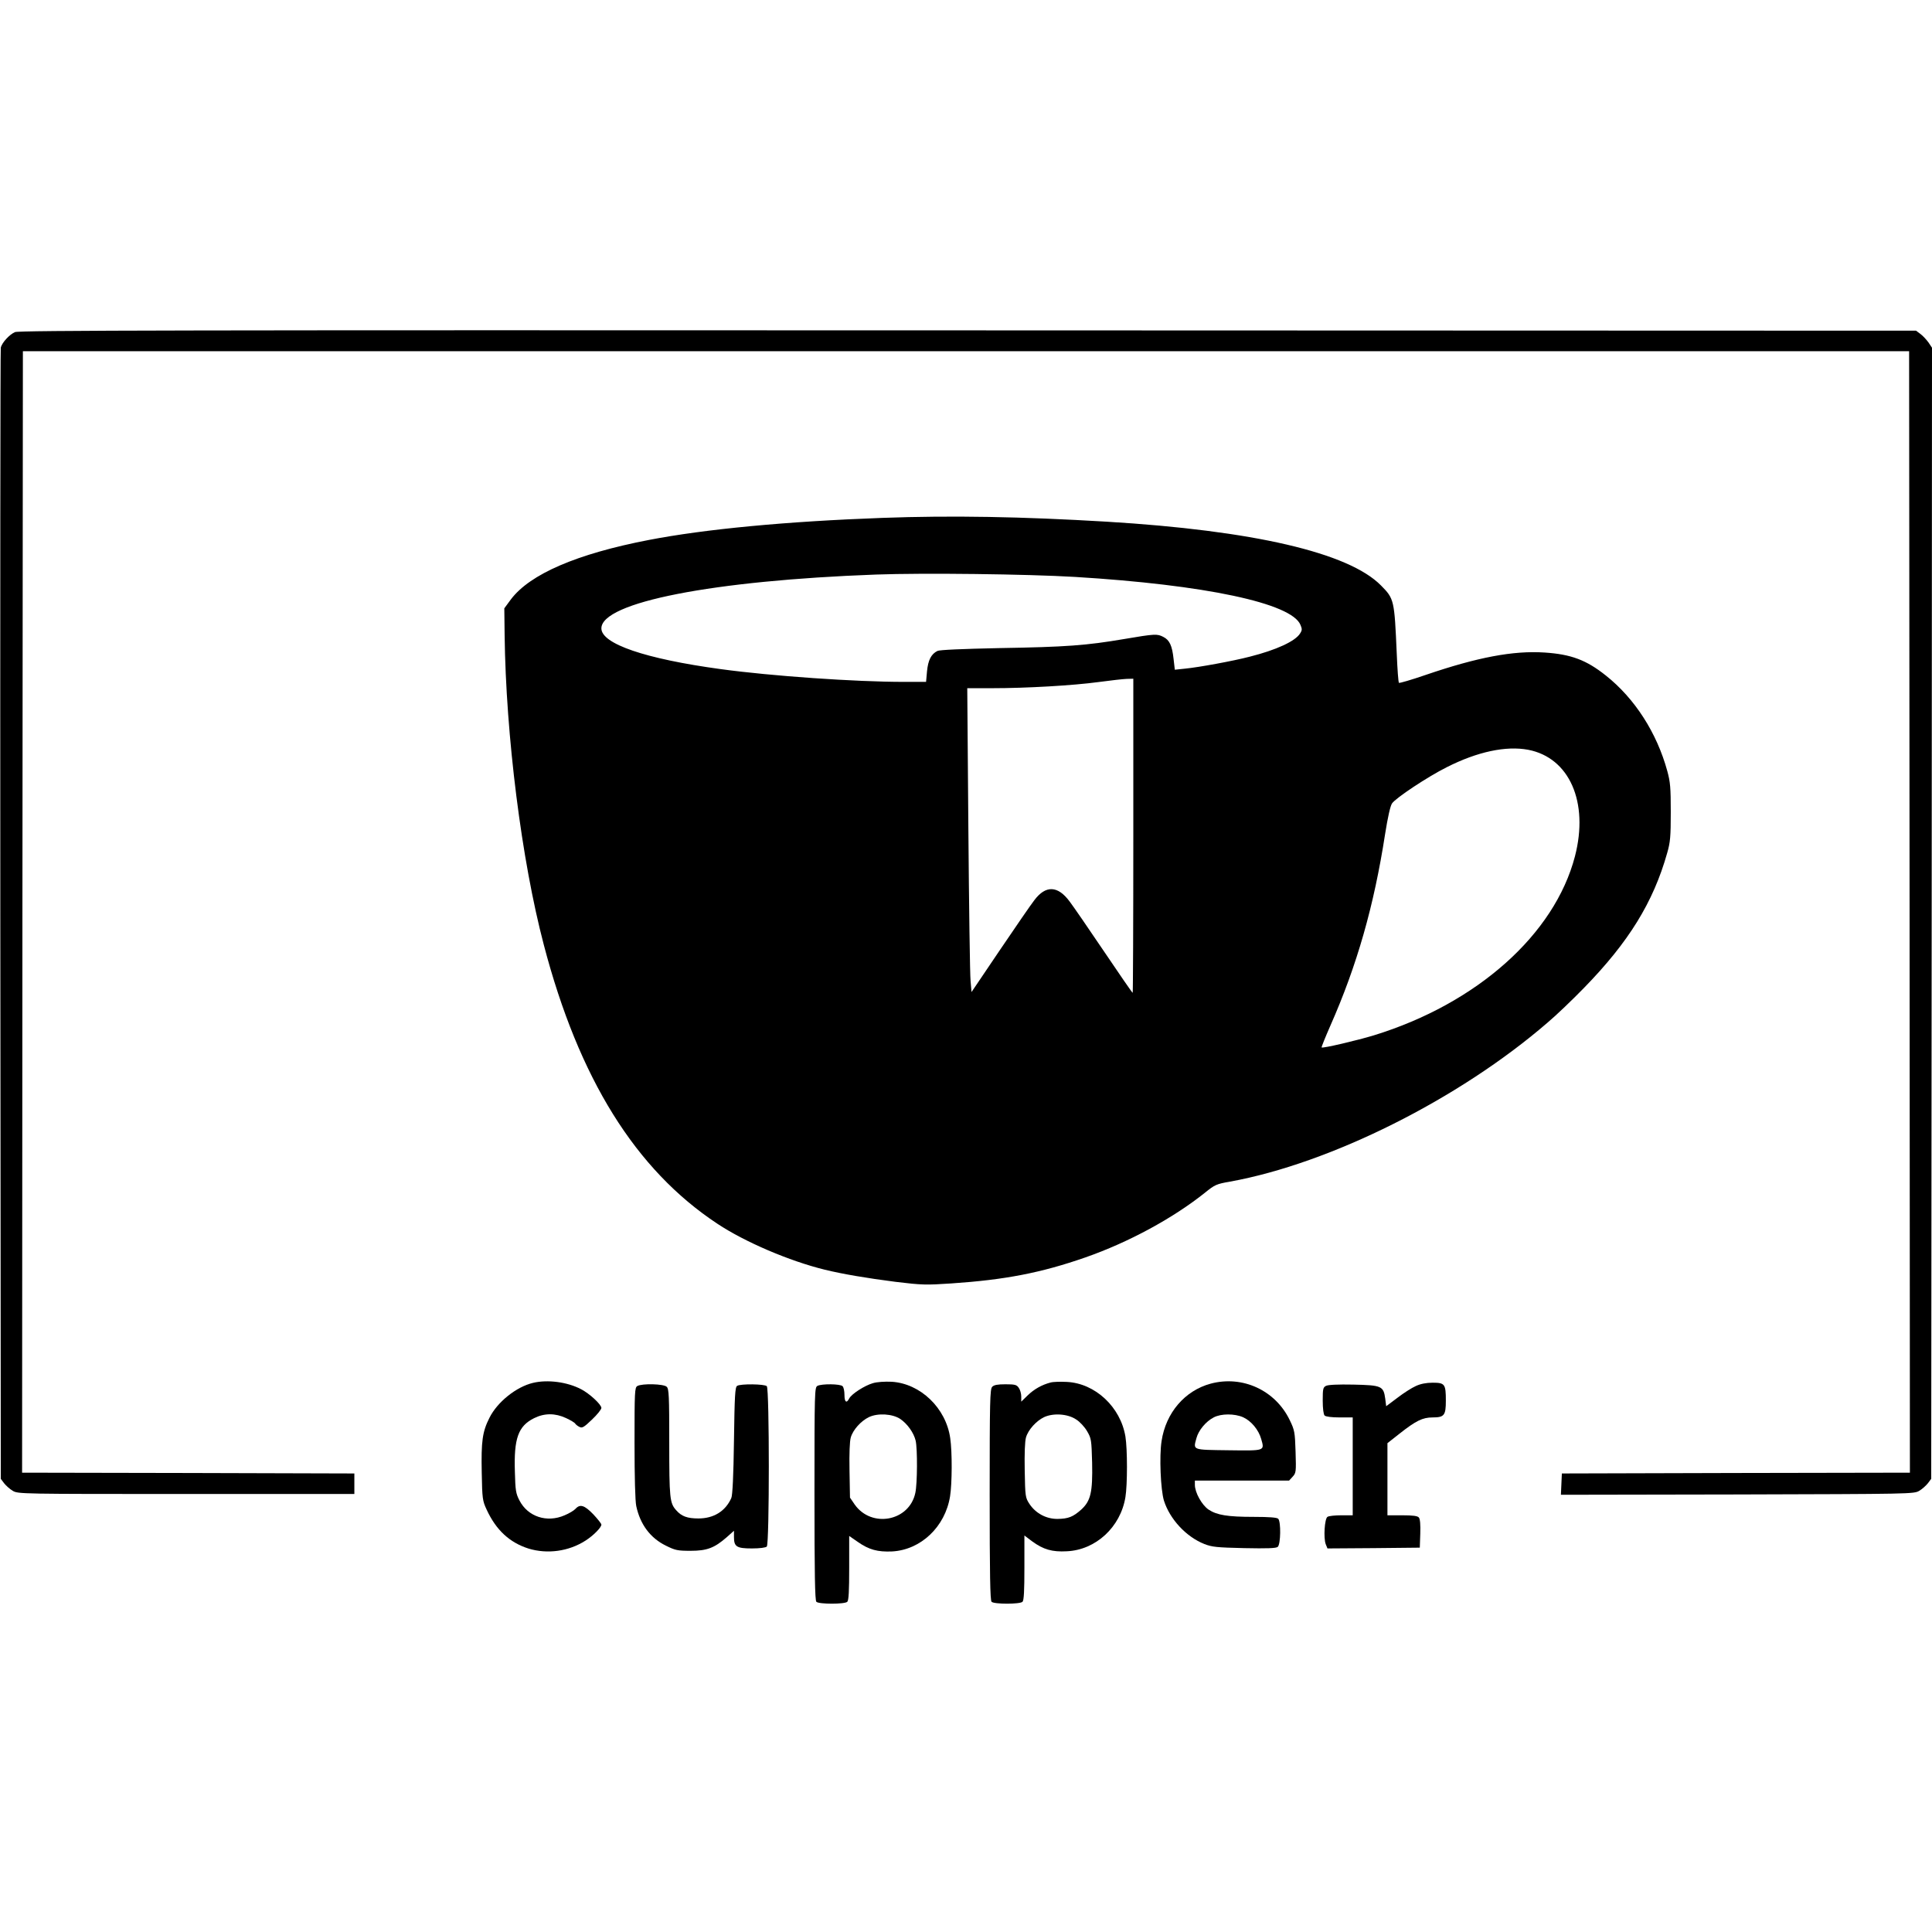
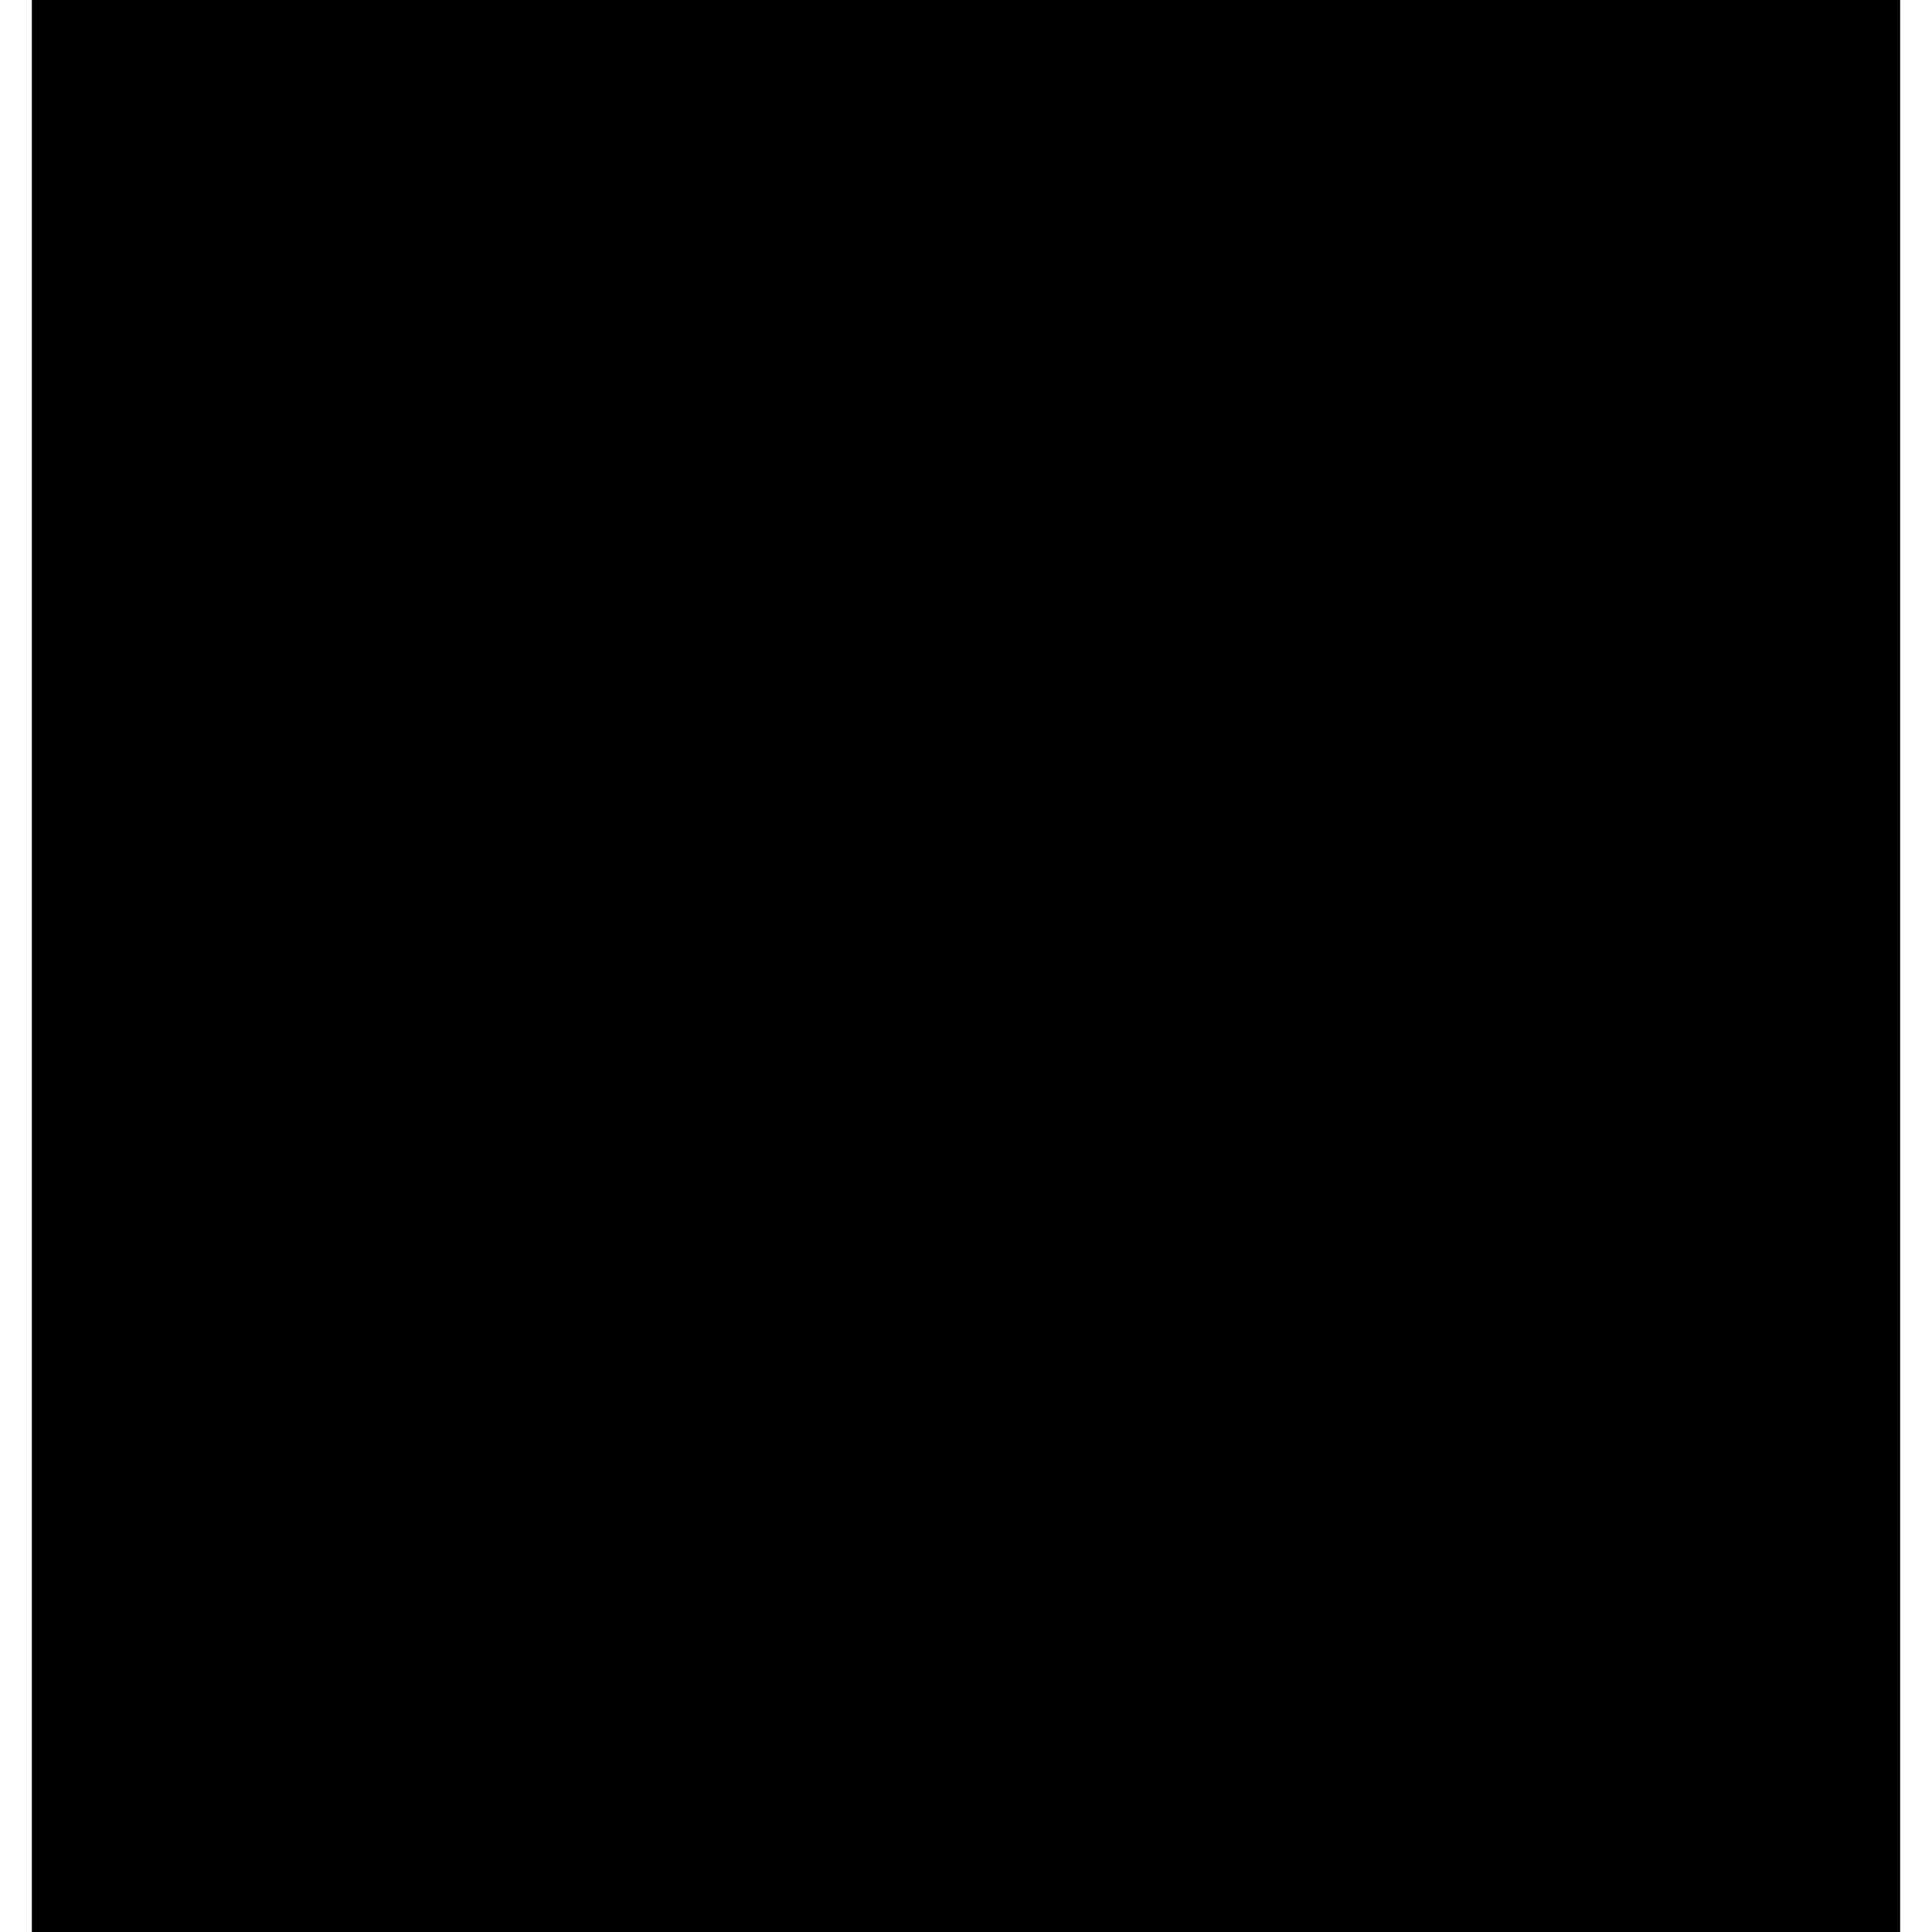
- <svg xmlns="http://www.w3.org/2000/svg" version="1.0" width="1224pt" height="1224pt" viewBox="0 0 1224 1224" preserveAspectRatio="xMidYMid meet">
-   <g transform="translate(0,1224) scale(0.1,-0.1)" fill="#000000" stroke="none">
-     <path d="M95 10136 c-35 -15 -83 -67 -90 -99 -3 -12 -4 -1629 -3 -3594 l3 -3572 21 -28 c12 -15 36 -37 55 -48 33 -20 52 -20 1099 -20 l1065 0 0 65 0 65 -1053 3 -1052 2 2 3553 3 3552 5975 0 5975 0 3 -3552 2 -3553 -1102 -2 -1103 -3 -3 -68 -3 -67 1118 2 c1098 3 1119 3 1152 23 19 11 43 33 55 48 l21 28 3 3583 2 3583 -22 33 c-13 18 -36 43 -51 54 l-28 21 -6007 2 c-4979 2 -6012 0 -6037 -11z" />
-     <path d="M5590 8959 c-606 -22 -1123 -71 -1480 -140 -456 -88 -752 -216 -873 -376 l-42 -57 2 -170 c8 -636 107 -1425 248 -1961 222 -848 581 -1425 1100 -1768 175 -116 456 -236 680 -291 110 -27 268 -54 449 -77 166 -20 191 -21 354 -10 340 23 568 67 849 165 272 95 553 247 756 409 63 51 73 56 160 71 635 115 1451 523 2011 1007 56 47 160 147 231 220 283 290 439 542 527 854 20 69 23 104 23 260 0 155 -3 191 -22 260 -66 242 -206 460 -389 605 -124 99 -221 135 -389 146 -198 13 -425 -30 -753 -142 -90 -31 -166 -53 -169 -50 -4 3 -10 86 -14 184 -15 342 -16 348 -100 433 -205 208 -809 348 -1739 404 -538 32 -979 40 -1420 24z m1220 -374 c823 -50 1373 -166 1429 -304 11 -26 11 -34 -3 -55 -31 -49 -151 -104 -317 -146 -107 -28 -327 -68 -410 -76 l-66 -7 -8 69 c-9 83 -25 119 -65 139 -39 20 -51 20 -251 -14 -236 -40 -363 -50 -791 -57 -233 -5 -376 -11 -389 -18 -40 -20 -59 -58 -66 -129 l-6 -67 -141 0 c-306 0 -840 37 -1161 81 -477 65 -755 160 -755 258 0 165 706 303 1740 341 301 11 957 3 1260 -15z m370 -1640 c0 -547 -2 -995 -4 -995 -3 0 -84 118 -182 263 -97 144 -195 286 -217 315 -75 102 -152 105 -224 9 -22 -28 -120 -171 -219 -317 l-179 -265 -6 70 c-4 39 -10 472 -14 963 l-7 892 158 0 c217 0 512 17 674 39 74 10 154 19 178 20 l42 1 0 -995z m2501 545 c262 -50 386 -332 297 -675 -129 -495 -621 -933 -1273 -1134 -105 -32 -326 -84 -332 -77 -2 2 23 64 55 137 169 382 277 761 347 1214 17 107 33 179 44 195 24 35 226 169 346 229 195 99 376 137 516 111z" />
-     <path d="M3377 3479 c-106 -25 -226 -121 -276 -221 -45 -89 -53 -149 -49 -347 3 -167 5 -179 31 -235 60 -130 146 -209 266 -247 119 -36 254 -18 361 51 50 32 100 83 100 101 0 6 -23 35 -51 65 -56 58 -84 67 -113 35 -10 -11 -40 -29 -69 -41 -112 -49 -233 -9 -286 94 -23 44 -26 64 -29 181 -7 212 21 290 121 340 66 33 134 33 203 1 28 -13 55 -29 58 -35 4 -6 16 -16 27 -21 17 -9 28 -3 79 46 33 31 60 65 60 74 0 22 -76 92 -129 119 -88 46 -212 62 -304 40z" />
-     <path d="M5530 3477 c-52 -15 -135 -68 -150 -97 -17 -33 -30 -23 -30 23 0 24 -5 48 -12 55 -15 15 -132 16 -159 2 -18 -10 -19 -29 -19 -683 0 -510 3 -676 12 -685 16 -16 180 -16 196 0 9 9 12 70 12 215 l0 202 55 -38 c70 -49 125 -64 217 -60 182 10 336 156 367 349 13 80 14 283 1 369 -27 191 -189 346 -371 357 -44 2 -93 -1 -119 -9z m174 -227 c45 -31 85 -87 97 -137 12 -53 11 -272 -2 -331 -38 -180 -277 -225 -384 -74 l-30 44 -3 171 c-2 108 1 186 8 210 14 49 65 105 115 129 57 27 150 21 199 -12z" />
-     <path d="M6655 3481 c-54 -14 -104 -42 -145 -82 l-40 -39 0 33 c0 18 -7 43 -16 55 -13 19 -24 22 -84 22 -49 0 -73 -4 -84 -16 -14 -14 -16 -89 -16 -683 0 -505 3 -670 12 -679 16 -16 180 -16 196 0 9 9 12 71 12 216 l0 204 49 -37 c71 -52 127 -68 219 -63 184 8 341 153 372 343 13 79 13 303 0 384 -31 187 -191 337 -371 346 -41 2 -87 1 -104 -4z m163 -234 c23 -14 54 -48 69 -74 27 -46 28 -55 32 -199 4 -189 -9 -243 -69 -298 -52 -46 -81 -58 -151 -59 -71 0 -137 35 -177 95 -26 40 -27 46 -30 212 -2 107 1 185 8 209 14 49 65 105 115 129 59 27 150 21 203 -15z" />
-     <path d="M7670 3474 c-163 -44 -284 -184 -311 -364 -15 -95 -6 -308 15 -377 37 -117 140 -229 256 -275 49 -19 78 -22 253 -26 145 -3 202 -1 212 8 19 16 21 160 3 178 -8 8 -57 12 -154 12 -166 0 -234 11 -287 46 -42 28 -87 108 -87 157 l0 27 298 0 299 0 22 24 c22 24 23 30 19 158 -4 125 -6 137 -37 201 -91 189 -299 285 -501 231z m206 -213 c51 -23 98 -80 114 -137 22 -77 27 -75 -207 -72 -233 3 -224 0 -203 77 13 49 59 105 109 131 47 25 133 25 187 1z" />
-     <path d="M8970 3459 c-25 -11 -77 -44 -116 -74 l-72 -54 -6 48 c-11 80 -23 85 -201 89 -99 2 -161 -1 -174 -8 -19 -9 -21 -20 -21 -93 0 -51 5 -88 12 -95 7 -7 44 -12 95 -12 l83 0 0 -310 0 -310 -72 0 c-40 0 -80 -4 -88 -10 -18 -11 -26 -133 -11 -173 l11 -27 292 2 293 3 3 88 c2 57 -1 94 -9 103 -8 10 -37 14 -105 14 l-94 0 0 229 0 228 75 59 c105 83 148 104 211 104 74 0 84 13 84 106 0 105 -6 114 -83 114 -41 0 -77 -7 -107 -21z" />
-     <path d="M4038 3459 c-17 -9 -18 -37 -18 -359 0 -220 4 -369 11 -402 25 -116 89 -202 187 -250 60 -30 75 -33 157 -33 104 0 151 18 229 86 l46 41 0 -40 c0 -61 17 -72 114 -72 50 0 87 5 94 12 17 17 17 999 0 1016 -14 14 -166 16 -188 2 -13 -8 -16 -62 -20 -347 -3 -221 -9 -347 -17 -364 -37 -83 -111 -129 -208 -129 -70 0 -107 13 -141 52 -41 45 -44 77 -44 429 0 294 -2 340 -16 353 -18 19 -157 22 -186 5z" />
+ <svg xmlns="http://www.w3.org/2000/svg" version="1.0" width="1456pt" height="1456pt" viewBox="0 0 1456 1456" preserveAspectRatio="xMidYMid meet">
+   <g transform="translate(0,1456) scale(0.1,-0.1)" fill="#000000" stroke="none">
+     <path d="M240 7280 l0 -7280 7040 0 7040 0 0 7280 0 7280 -7040 0 -7040 0 0 -7280z" />
  </g>
</svg>
